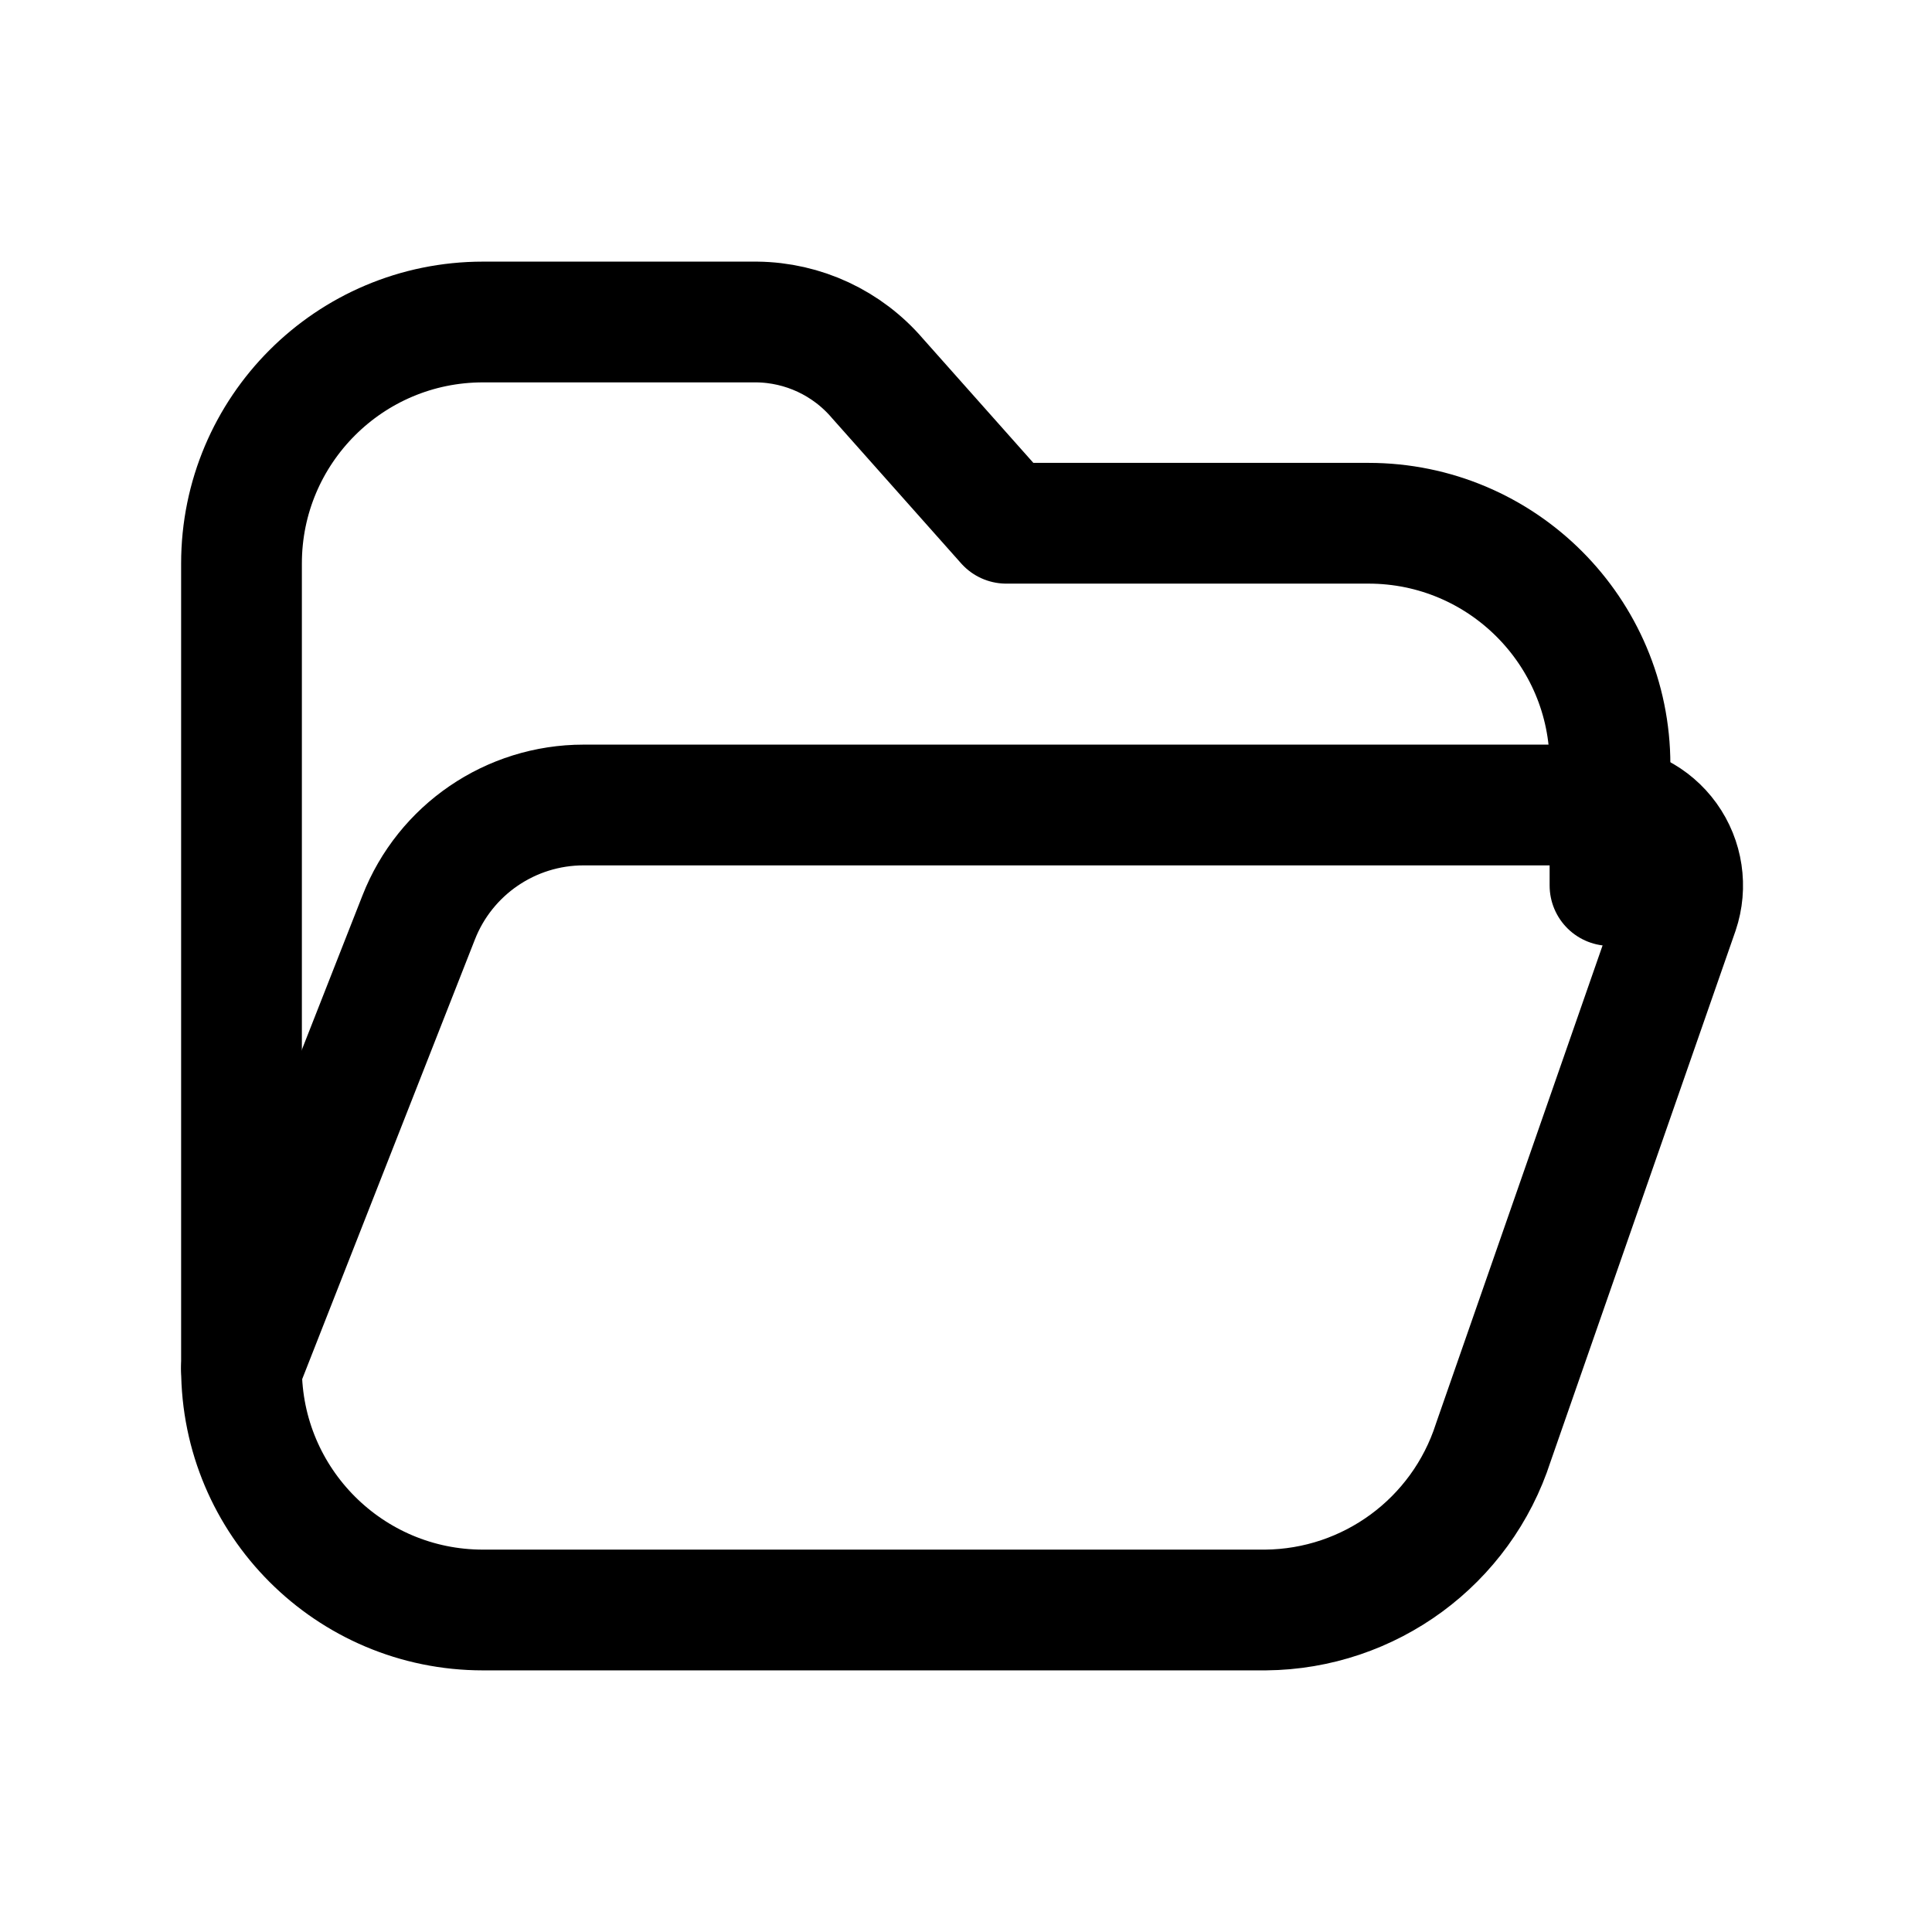
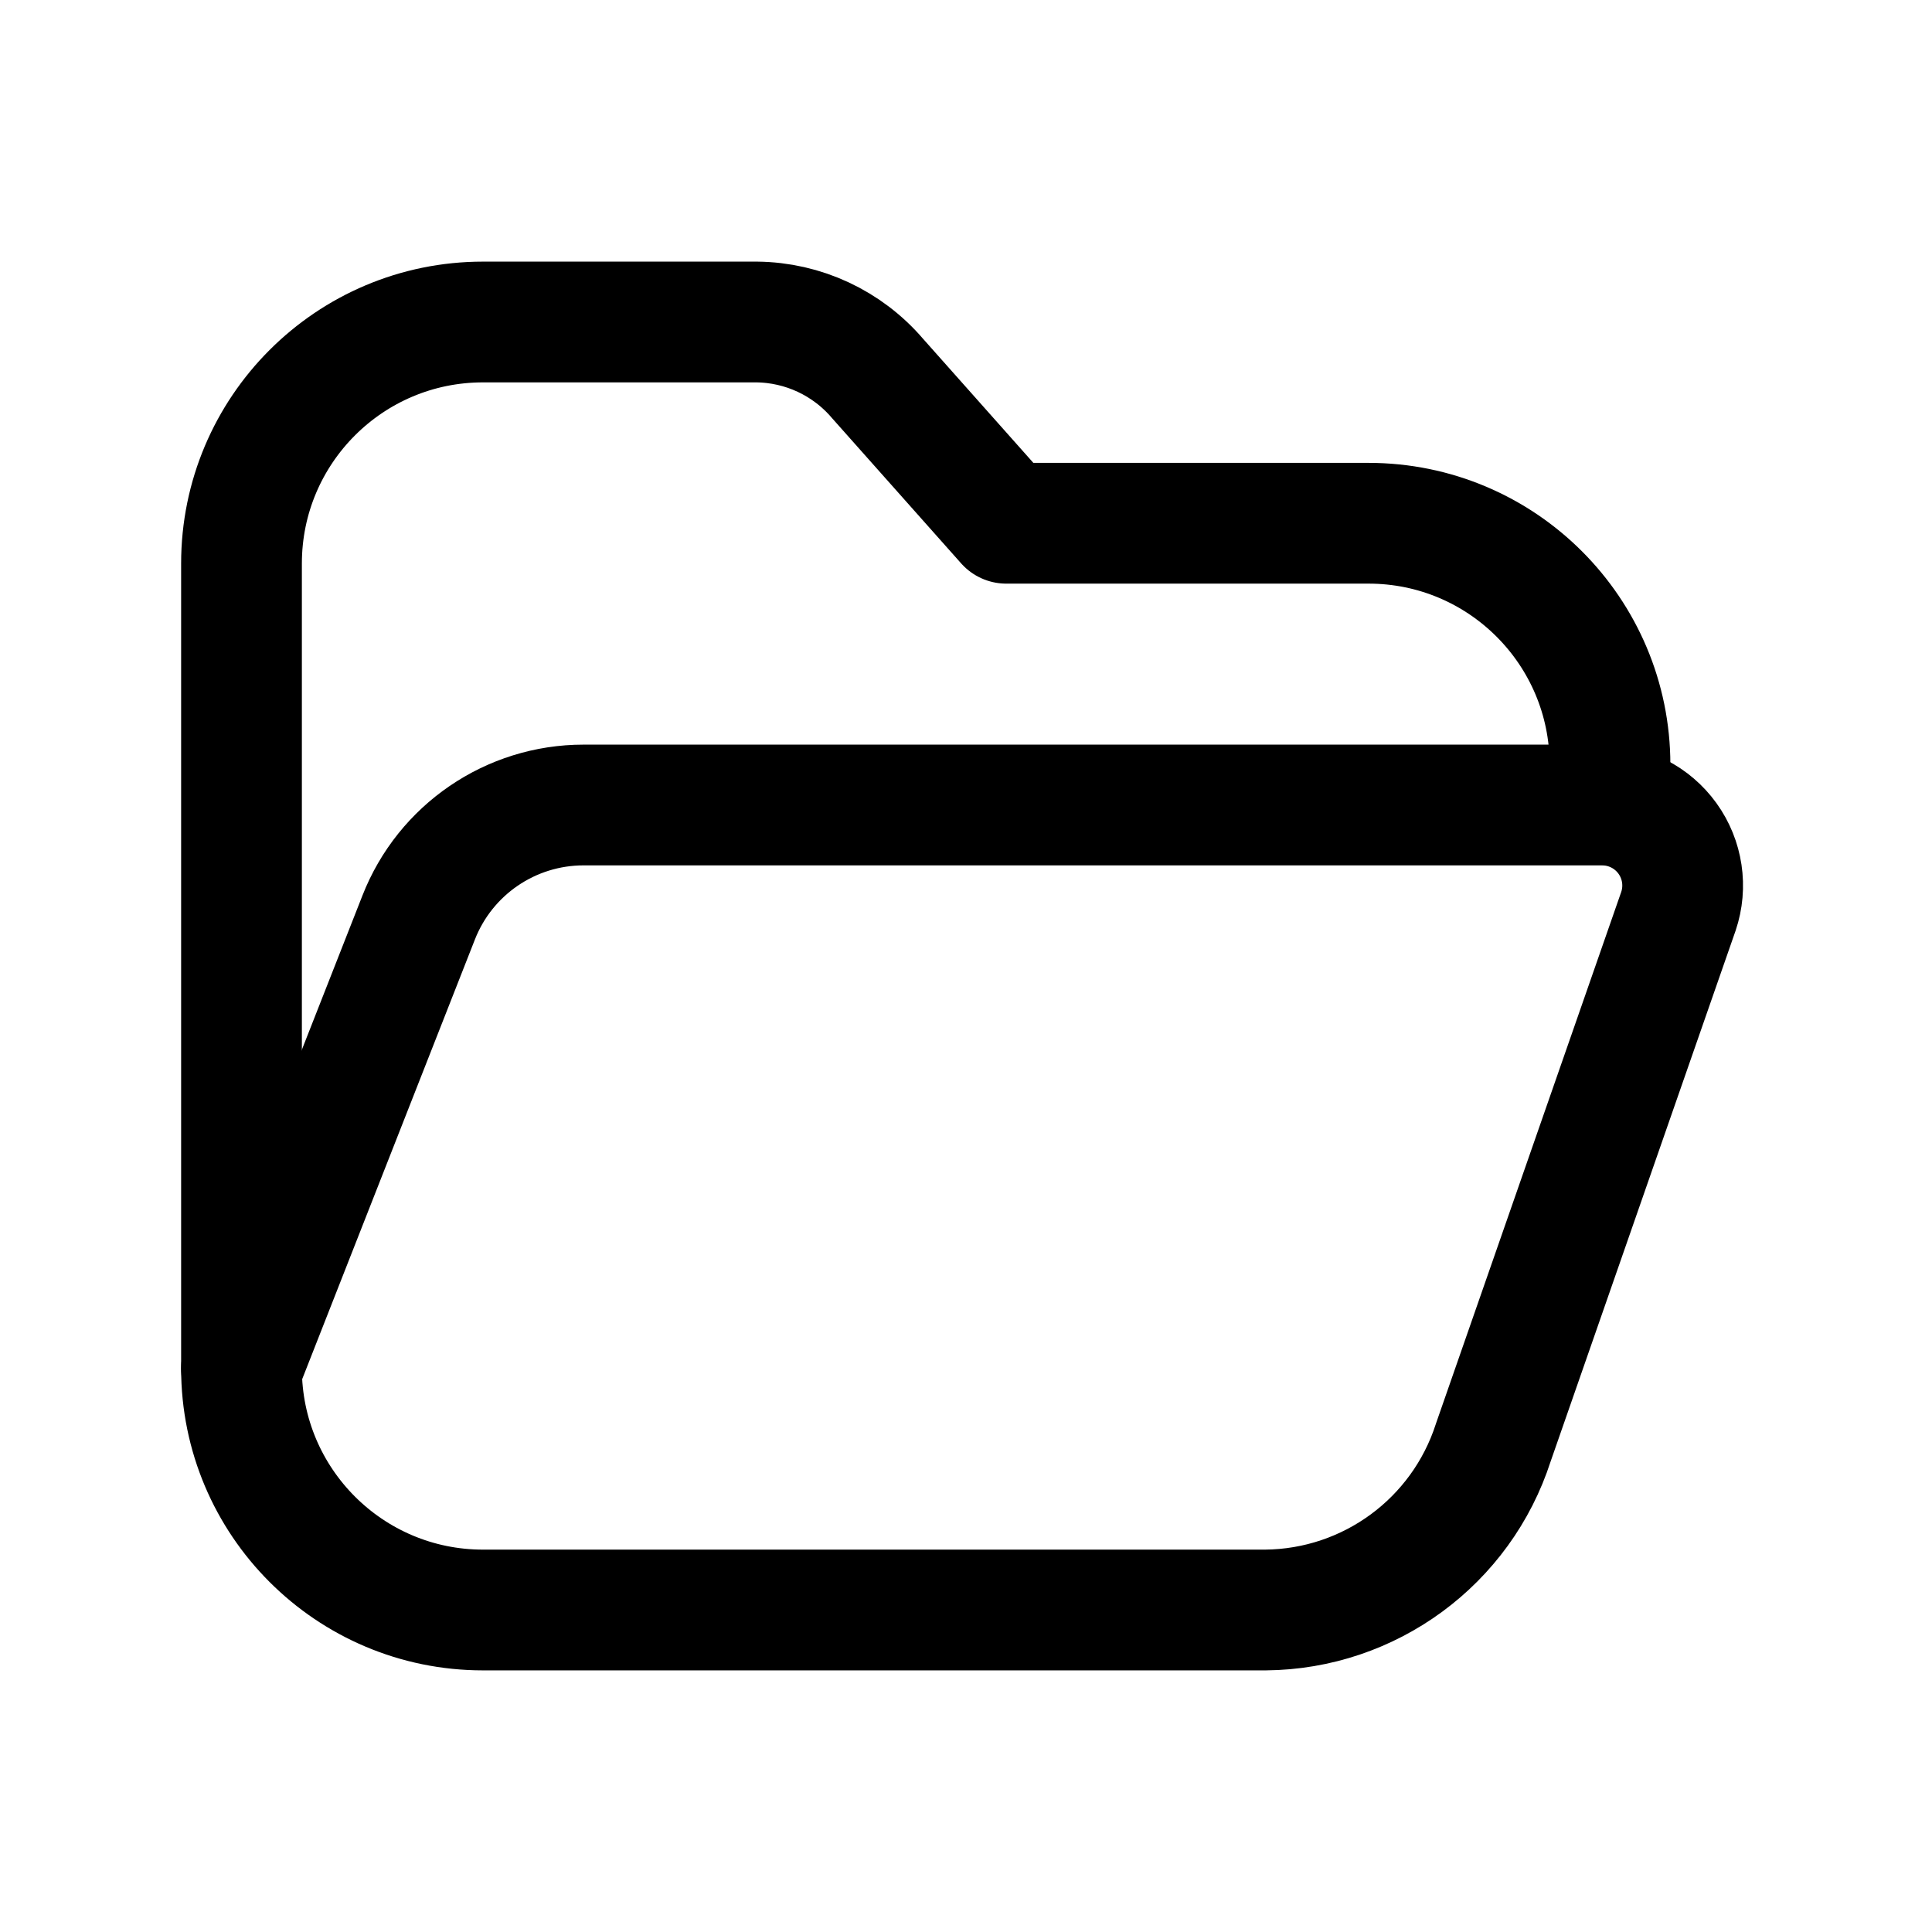
<svg xmlns="http://www.w3.org/2000/svg" viewBox="0 0 24 24" fill="none" stroke="currentColor" stroke-width="1.5" stroke-linecap="round" stroke-linejoin="round">
-   <path d="M3 17V7a3 3 0 0 1 3-3h3.4a2 2 0 0 1 1.5.7l1.6 1.8H17a3 3 0 0 1 3 3v1.5" />
+   <path d="M3 17V7a3 3 0 0 1 3-3h3.4a2 2 0 0 1 1.5.7l1.6 1.8H17a3 3 0 0 1 3 3v.5" />
  <path d="m3 17 2.2-5.6A2.2 2.2 0 0 1 7.25 10H19.9a1 1 0 0 1 .95 1.32l-2.3 6.6A3 3 0 0 1 15.72 20H6a3 3 0 0 1-3-3Z" />
</svg>
